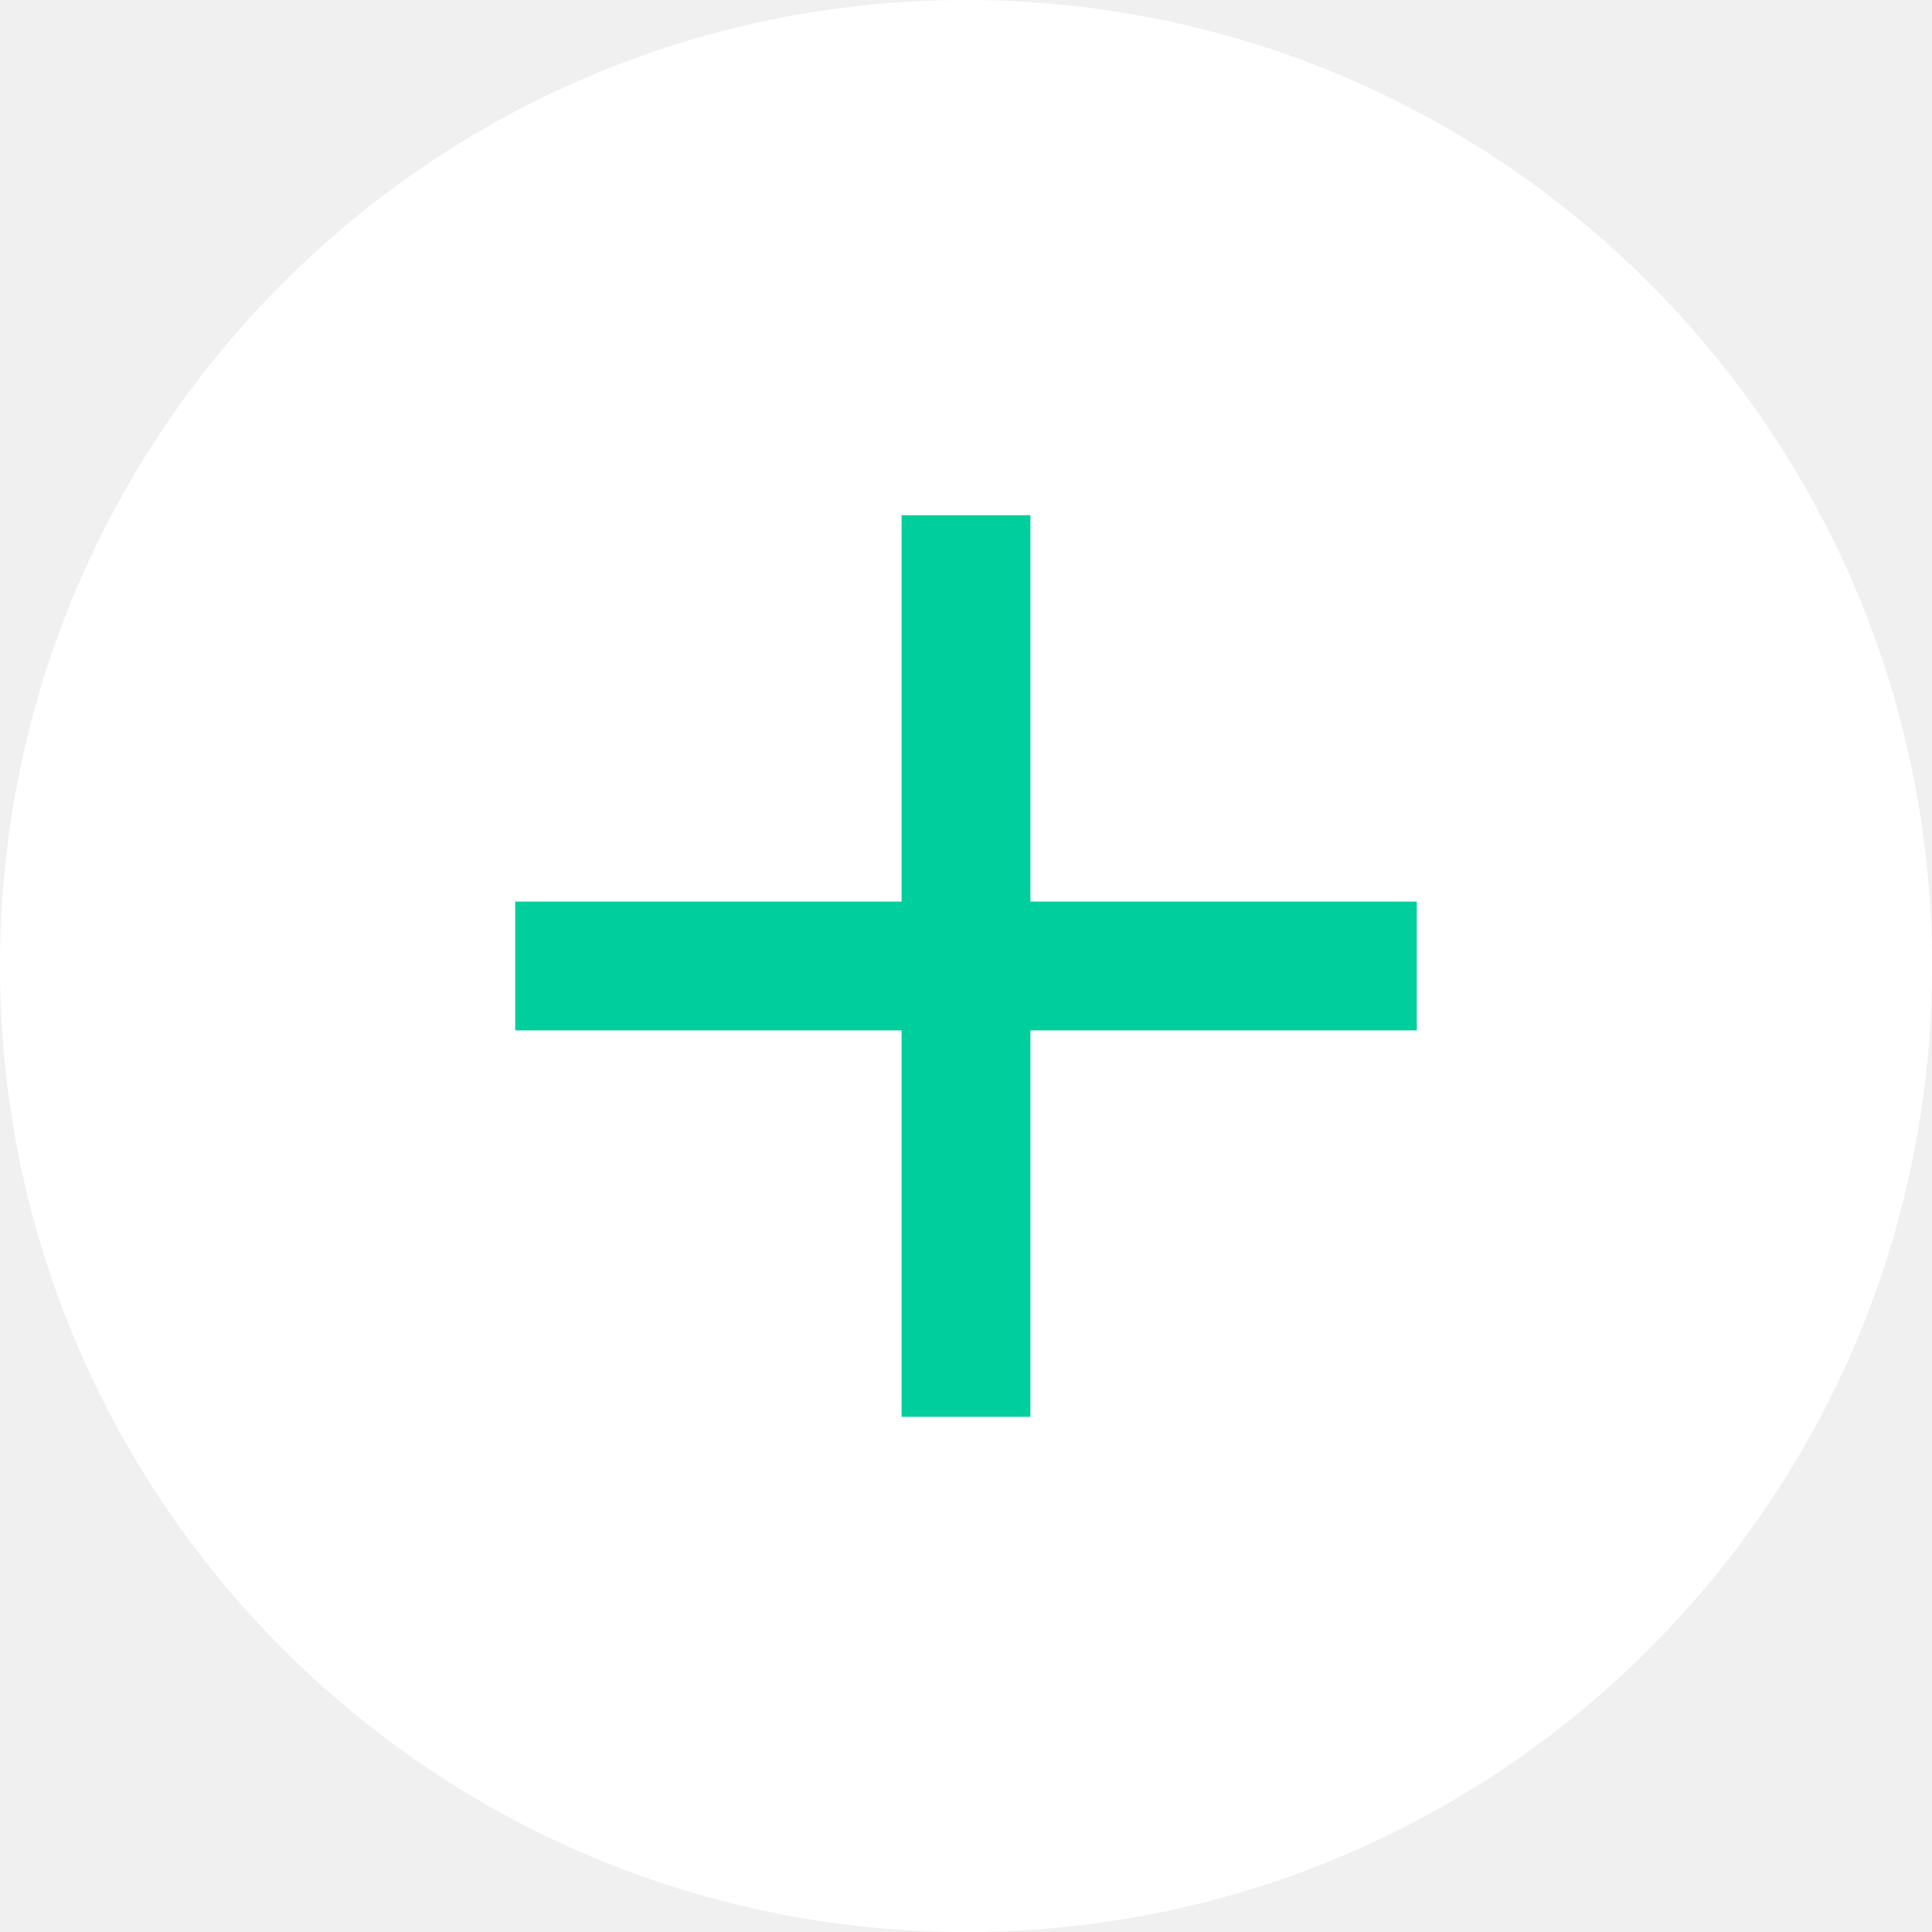
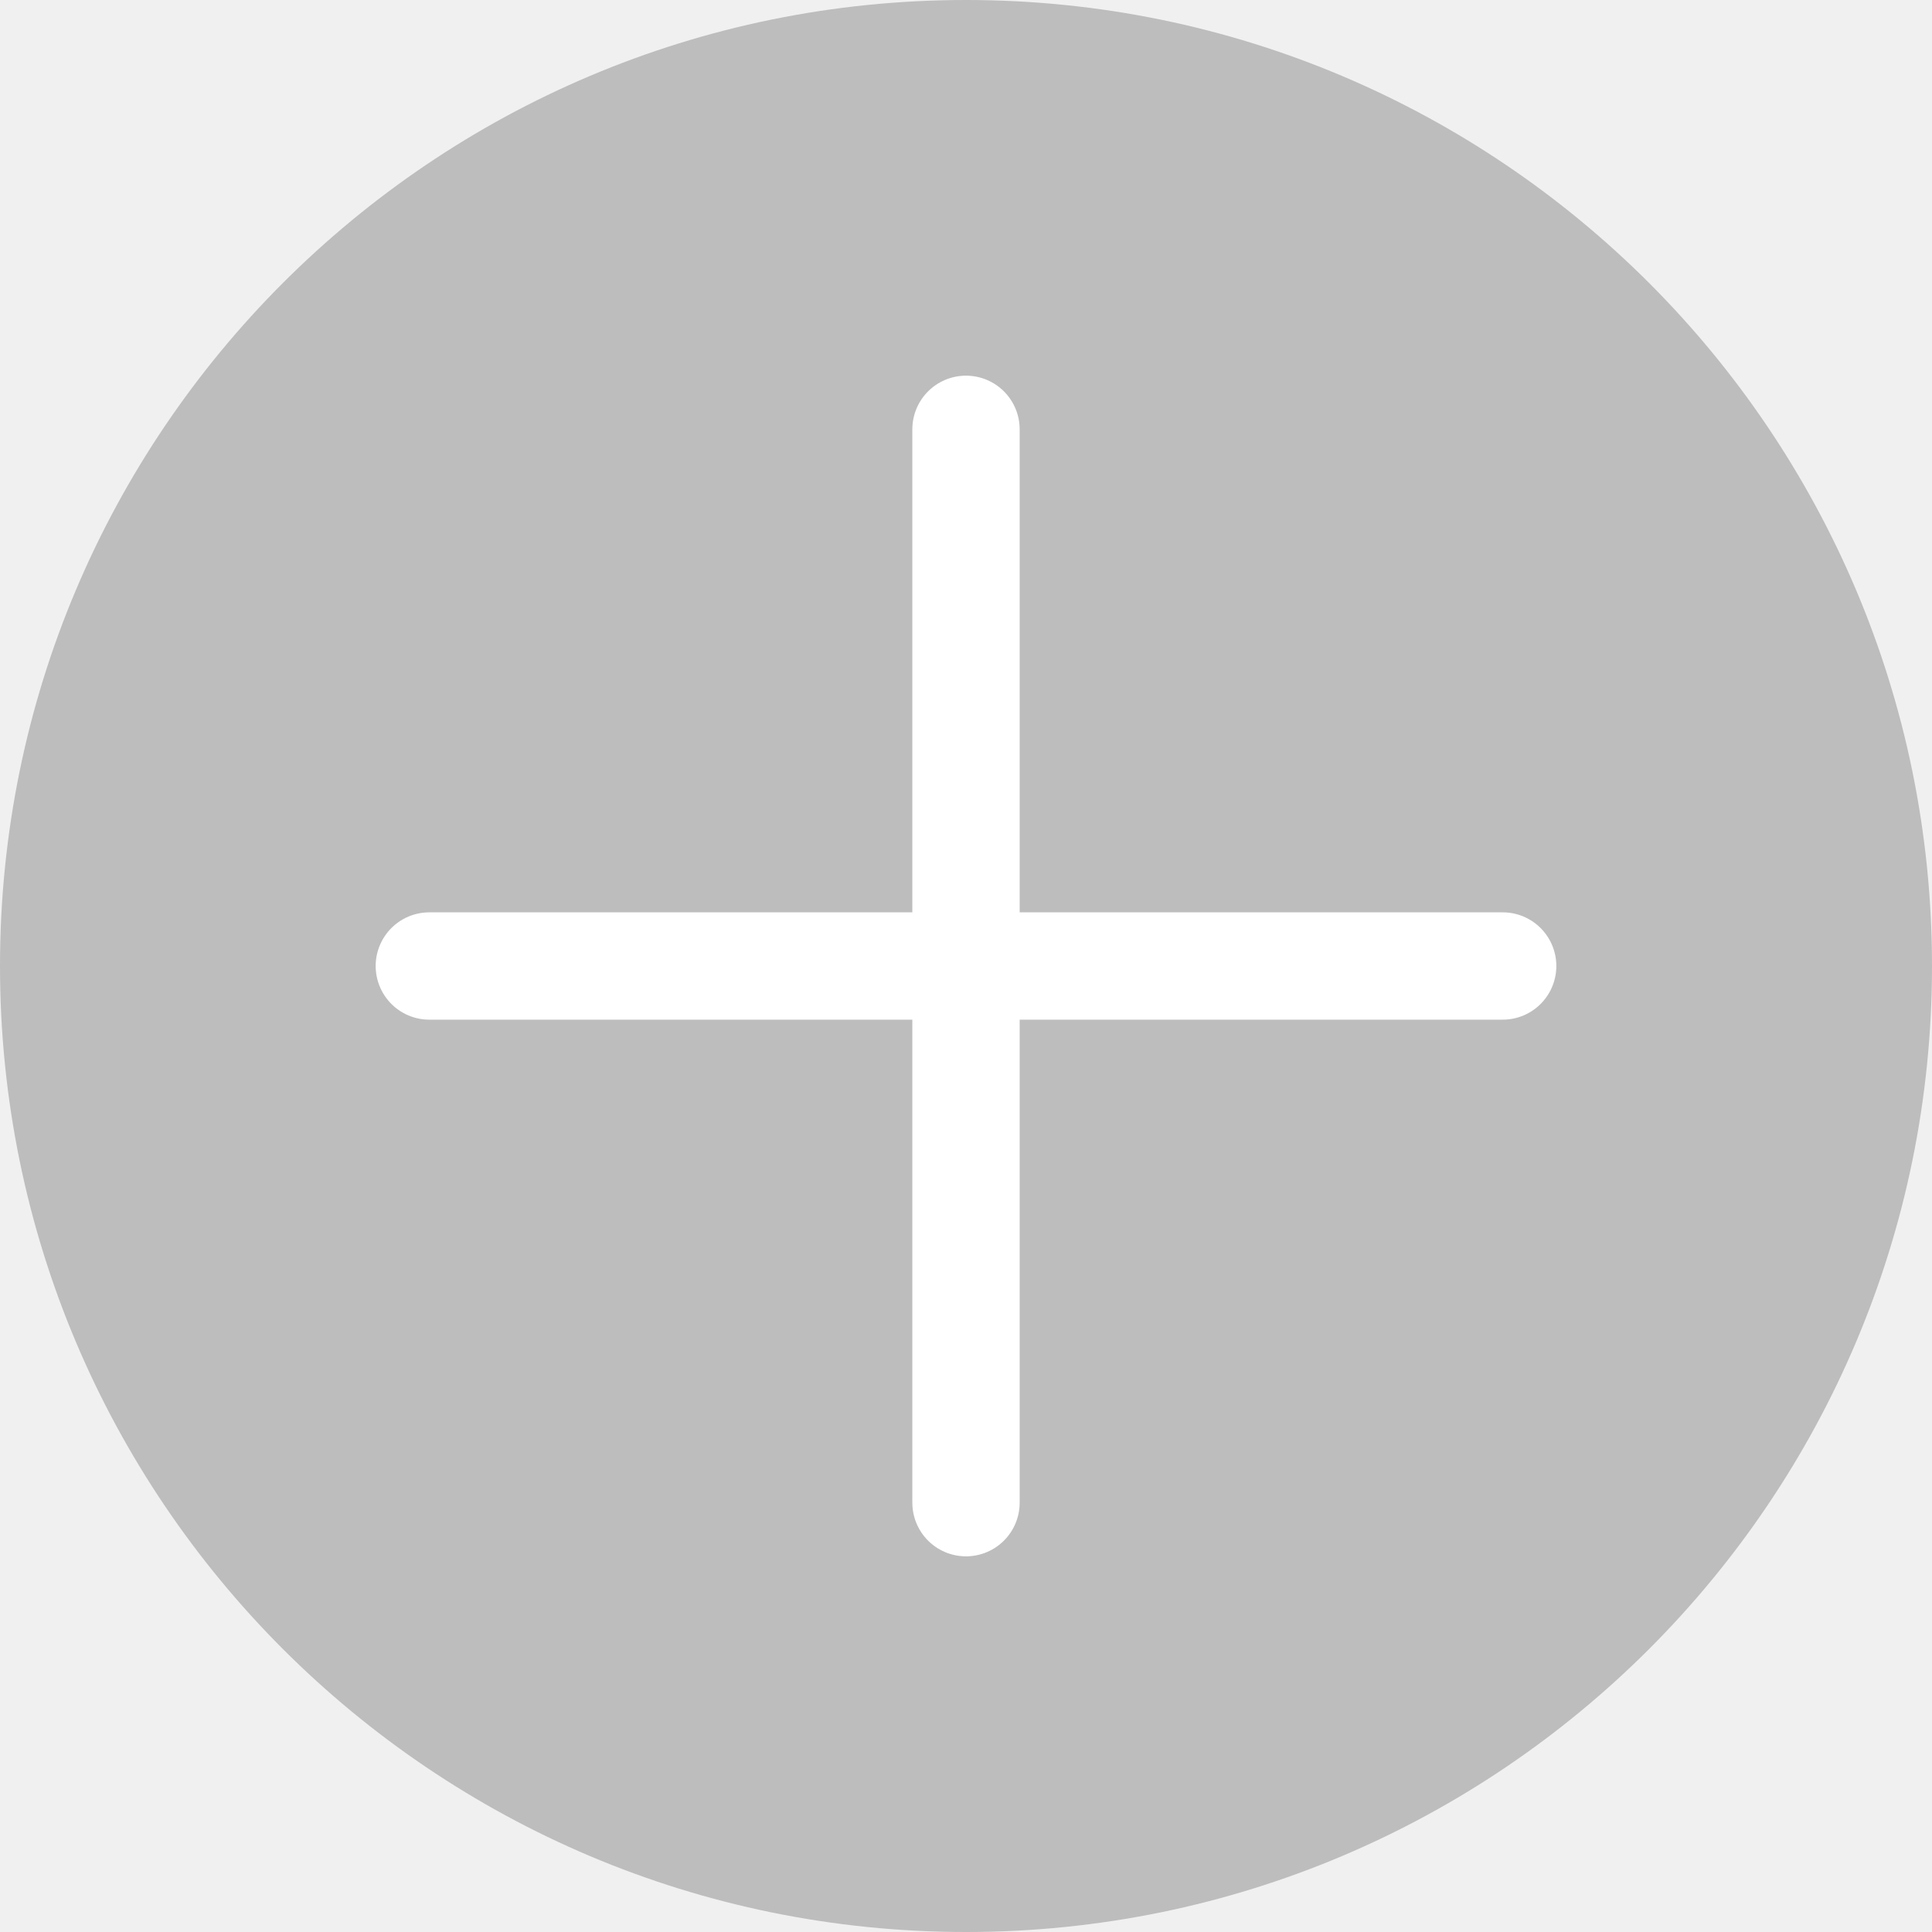
- <svg xmlns="http://www.w3.org/2000/svg" width="15" height="15" viewBox="0 0 15 15" fill="none">
-   <circle cx="7.5" cy="7.5" r="7.5" fill="white" />
-   <path fill-rule="evenodd" clip-rule="evenodd" d="M8 7V4H7V7H4V8H7V11H8V8H11V7H8Z" fill="#00CF9D" />
+ <svg xmlns="http://www.w3.org/2000/svg" width="18" height="18" viewBox="0 0 18 18" fill="none">
+   <circle cx="9" cy="9" r="9" fill="#BDBDBD" />
+   <path d="M4 9H14" stroke="white" stroke-linecap="round" stroke-linejoin="round" />
+   <path d="M9 14V4" stroke="white" stroke-linecap="round" stroke-linejoin="round" />
</svg>
